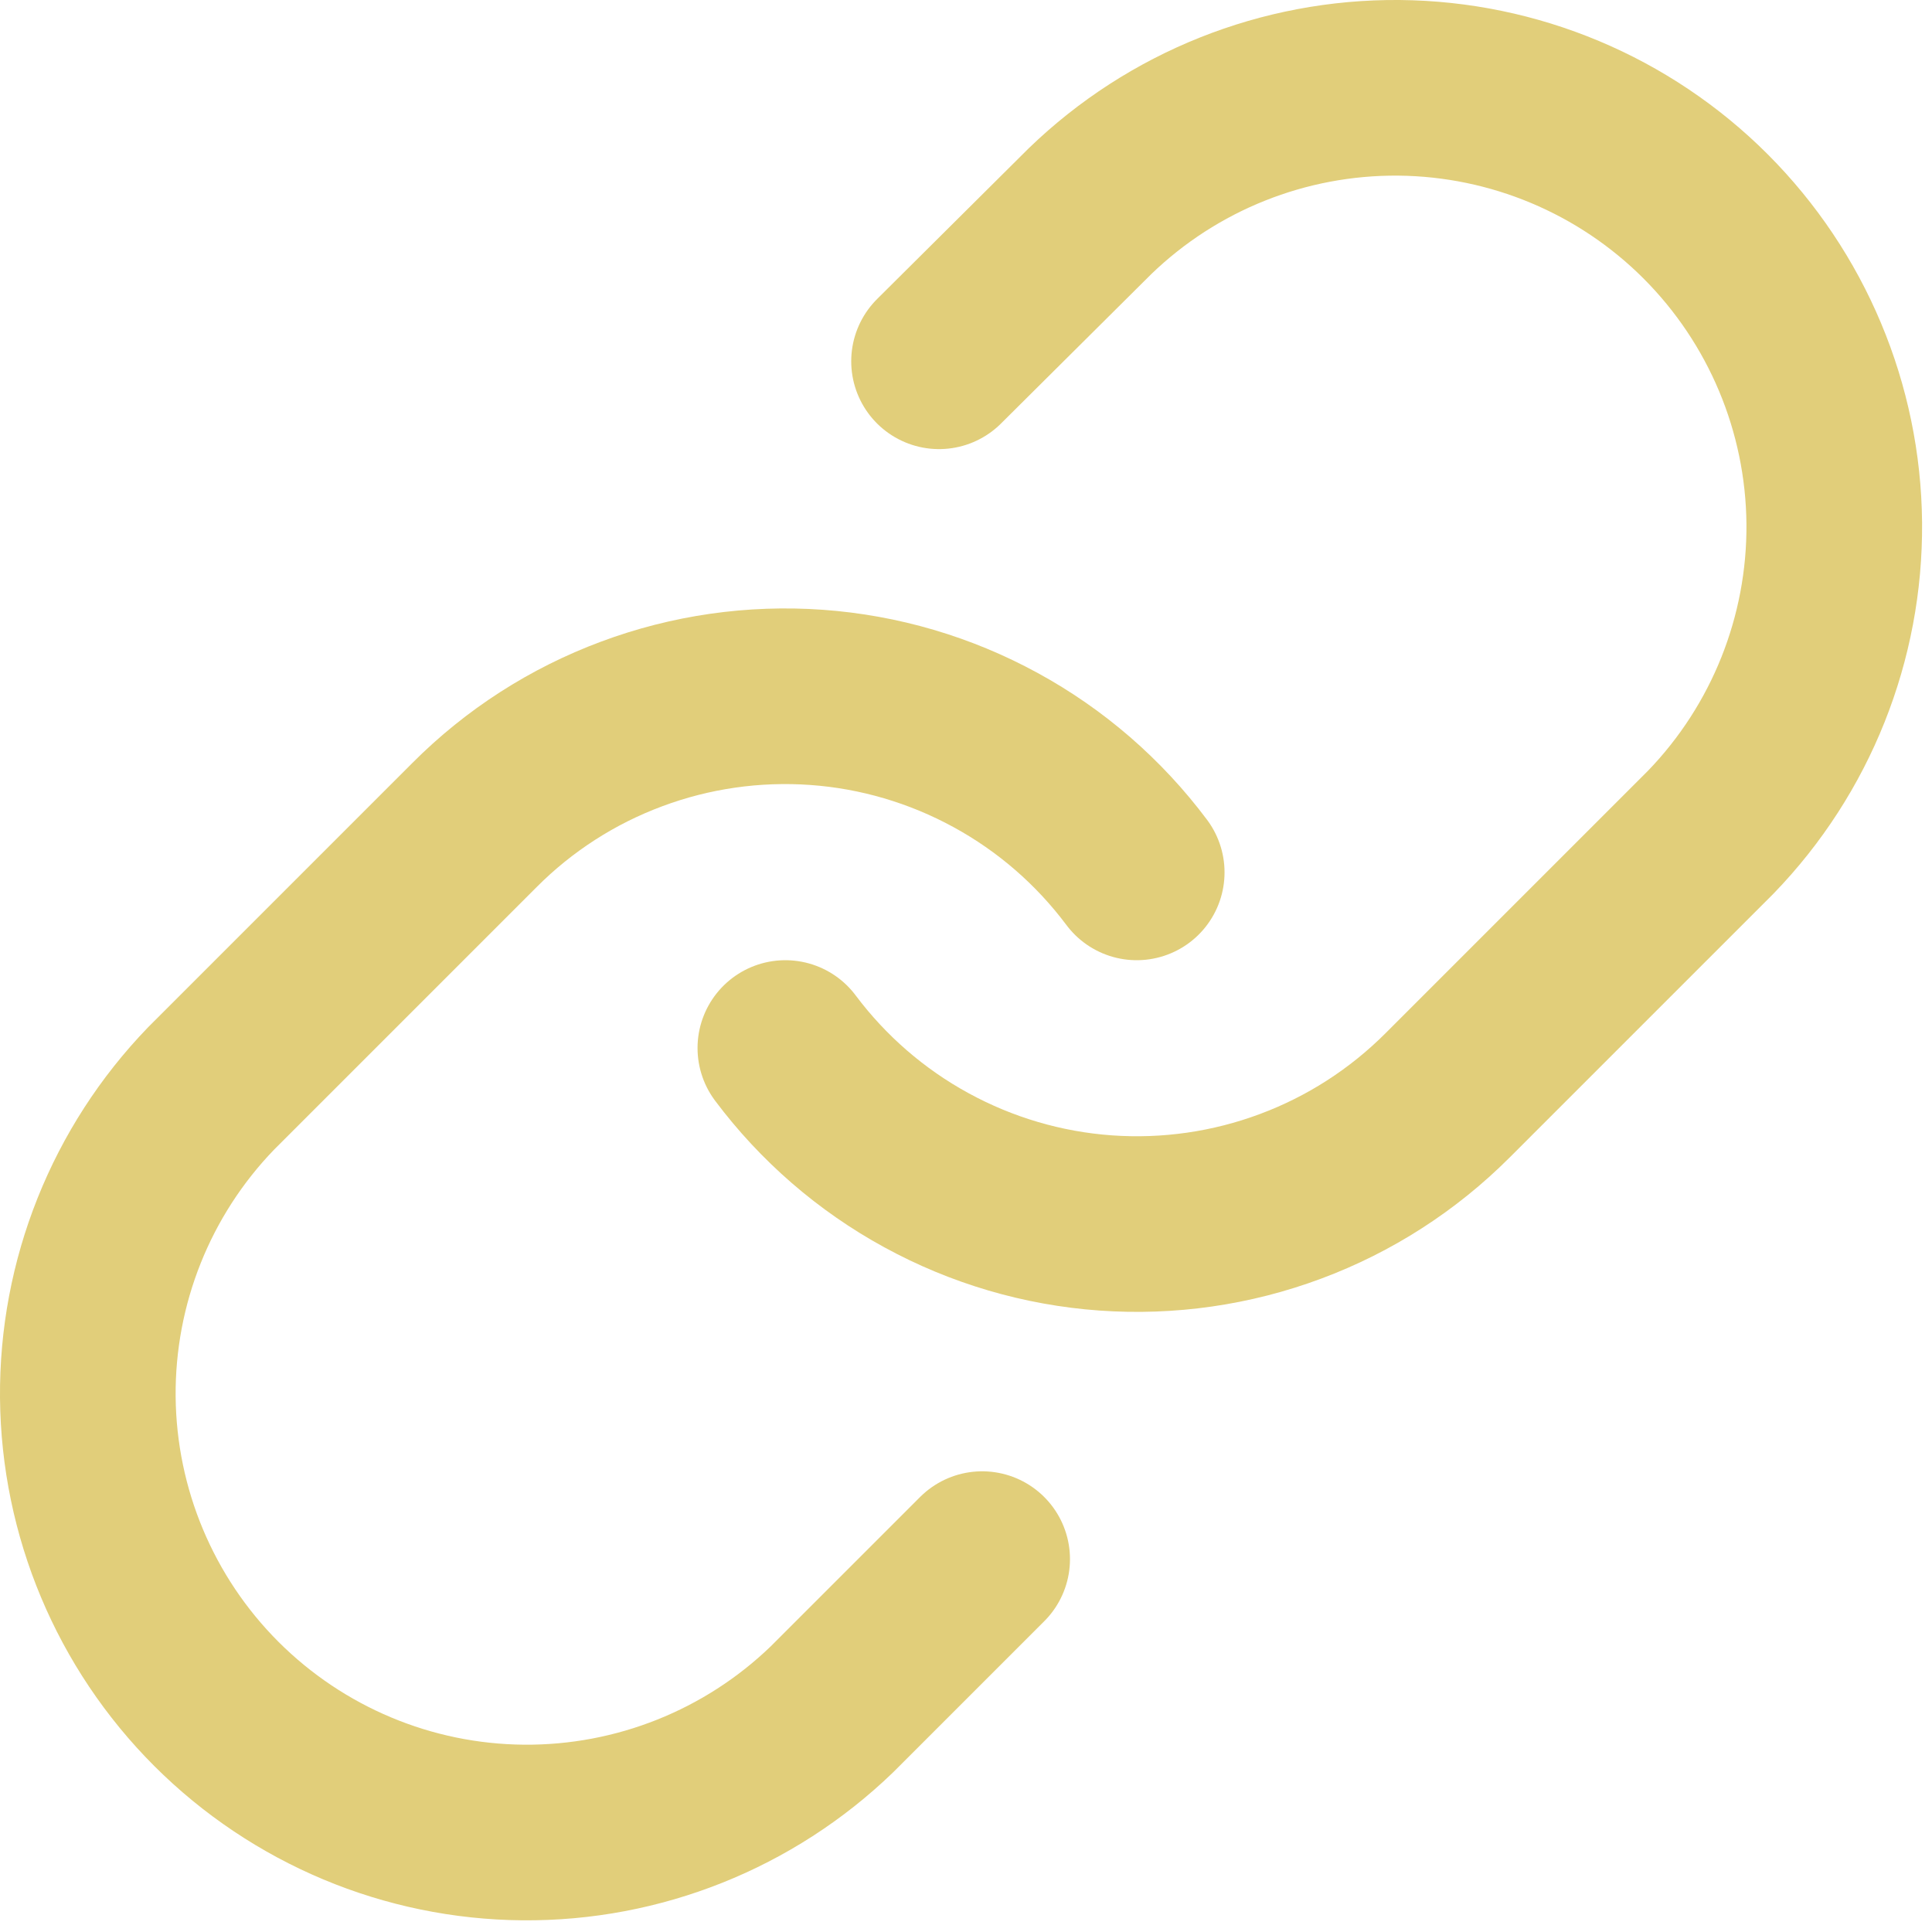
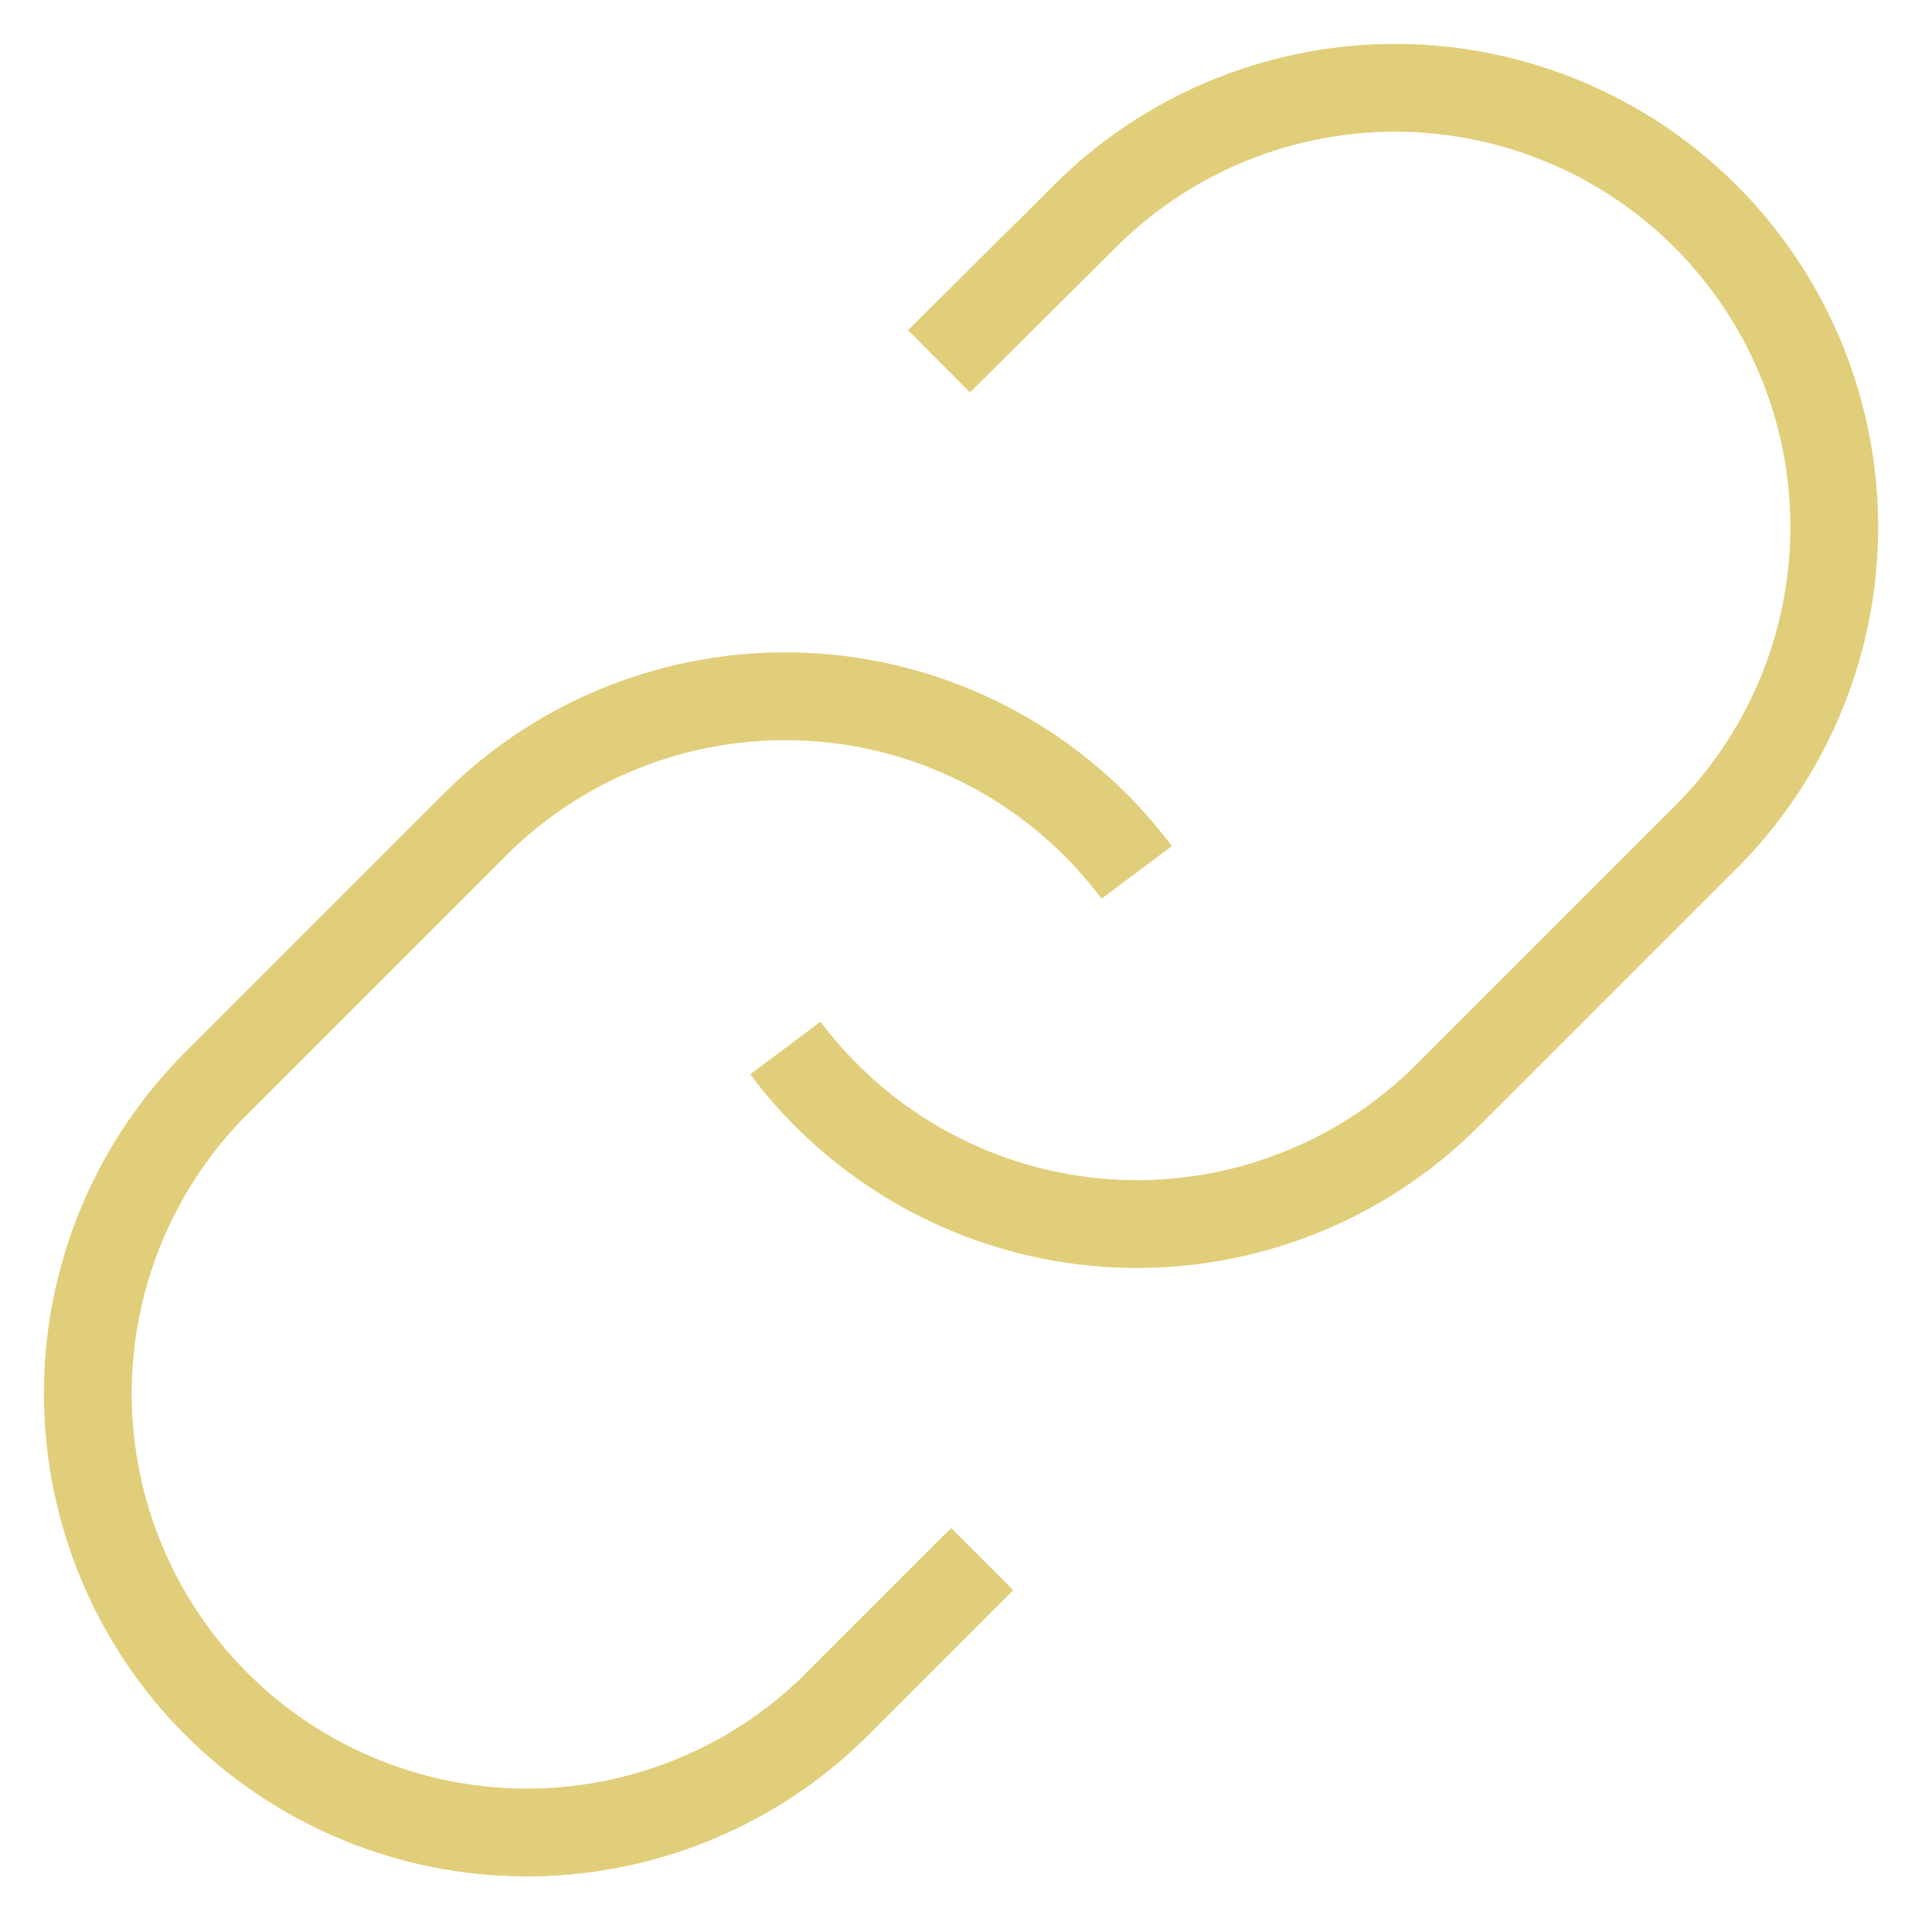
<svg xmlns="http://www.w3.org/2000/svg" width="22" height="22" viewBox="0 0 22 22" fill="none">
-   <path d="M8.943 11.934C9.373 12.508 9.921 12.983 10.55 13.326C11.179 13.67 11.875 13.875 12.59 13.926C13.305 13.977 14.023 13.874 14.695 13.623C15.367 13.373 15.976 12.981 16.483 12.474L19.483 9.474C20.394 8.531 20.898 7.268 20.887 5.957C20.875 4.646 20.349 3.392 19.422 2.464C18.495 1.537 17.241 1.012 15.93 1C14.619 0.989 13.356 1.493 12.413 2.404L10.693 4.114" stroke="#E1CE7A" stroke-width="2" stroke-linecap="round" stroke-linejoin="round" />
-   <path d="M12.944 9.934C12.514 9.359 11.966 8.884 11.337 8.541C10.708 8.197 10.012 7.992 9.297 7.941C8.582 7.89 7.864 7.993 7.192 8.244C6.52 8.494 5.91 8.886 5.404 9.394L2.404 12.394C1.493 13.337 0.989 14.6 1 15.911C1.012 17.222 1.537 18.476 2.464 19.403C3.392 20.33 4.646 20.856 5.957 20.867C7.268 20.878 8.531 20.374 9.474 19.464L11.184 17.754" stroke="#E1CE7A" stroke-width="2" stroke-linecap="round" stroke-linejoin="round" />
+   <path d="M8.943 11.934C9.373 12.508 9.921 12.983 10.55 13.326C11.179 13.67 11.875 13.875 12.59 13.926C13.305 13.977 14.023 13.874 14.695 13.623C15.367 13.373 15.976 12.981 16.483 12.474L19.483 9.474C20.394 8.531 20.898 7.268 20.887 5.957C20.875 4.646 20.349 3.392 19.422 2.464C18.495 1.537 17.241 1.012 15.93 1C14.619 0.989 13.356 1.493 12.413 2.404L10.693 4.114" stroke="#E1CE7A" strokeWidth="2" strokeLinecap="round" strokeLinejoin="round" />
+   <path d="M12.944 9.934C12.514 9.359 11.966 8.884 11.337 8.541C10.708 8.197 10.012 7.992 9.297 7.941C8.582 7.89 7.864 7.993 7.192 8.244C6.52 8.494 5.91 8.886 5.404 9.394L2.404 12.394C1.493 13.337 0.989 14.6 1 15.911C1.012 17.222 1.537 18.476 2.464 19.403C3.392 20.33 4.646 20.856 5.957 20.867C7.268 20.878 8.531 20.374 9.474 19.464L11.184 17.754" stroke="#E1CE7A" strokeWidth="2" strokeLinecap="round" strokeLinejoin="round" />
</svg>
